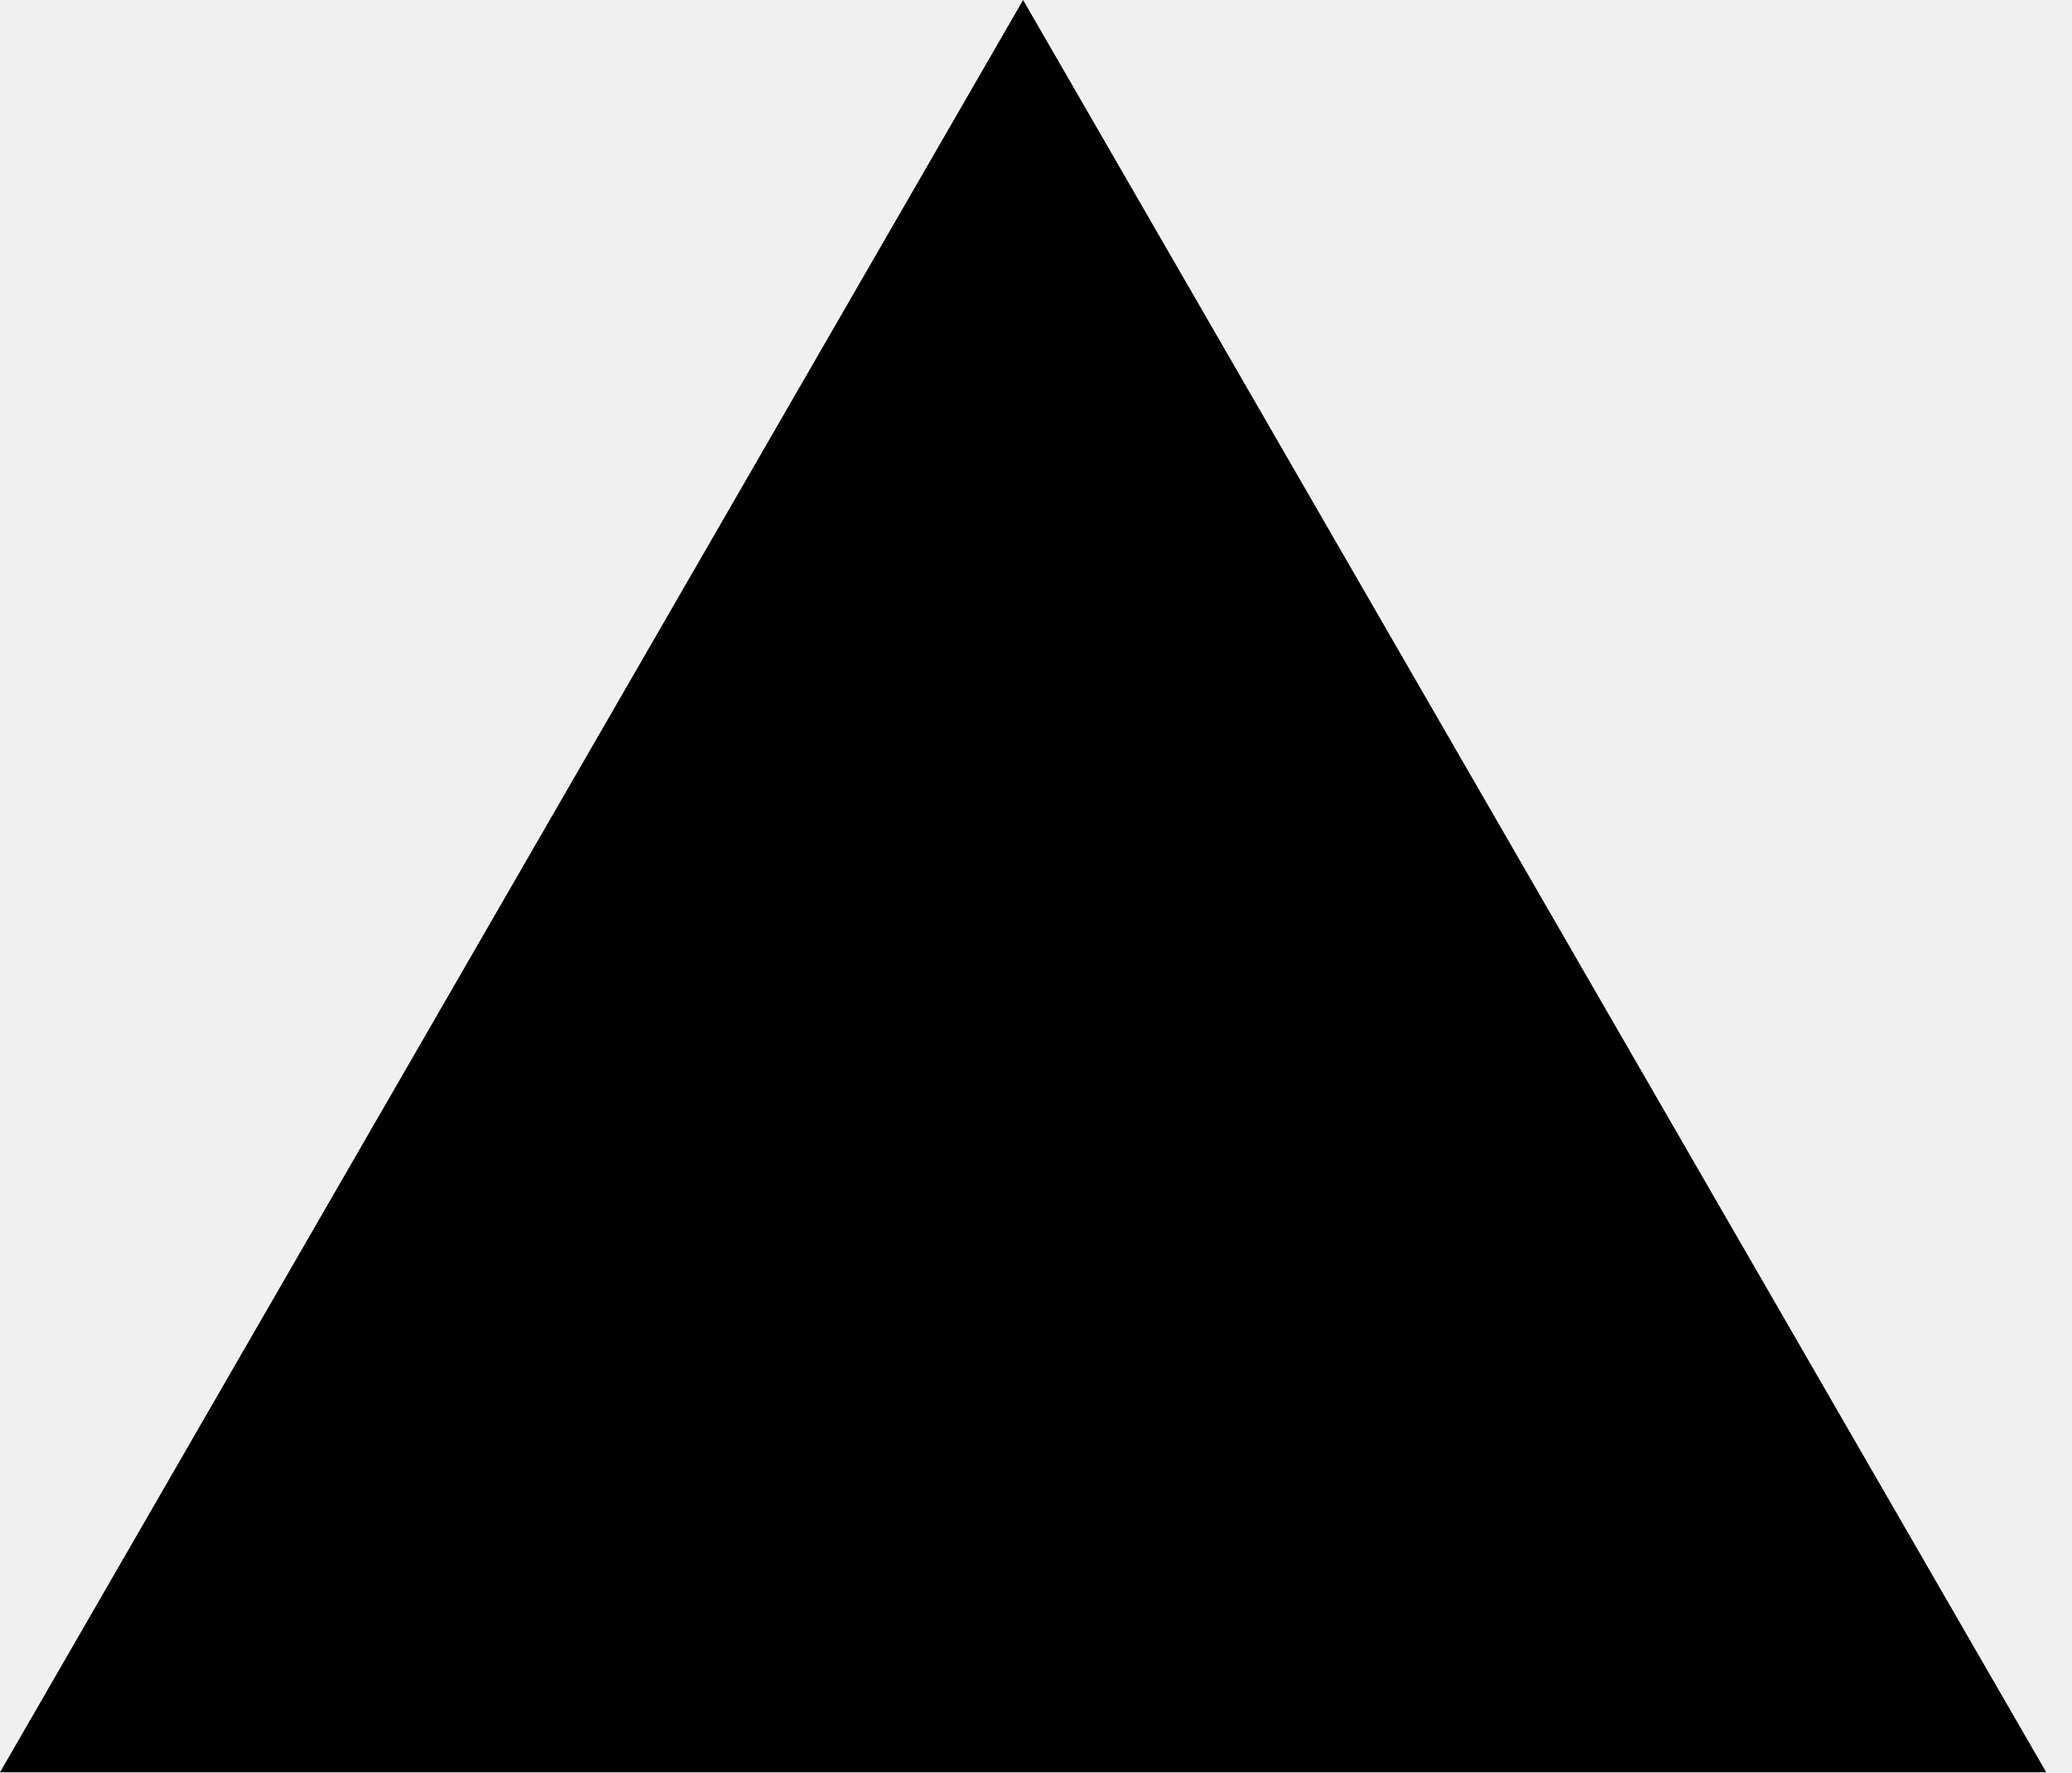
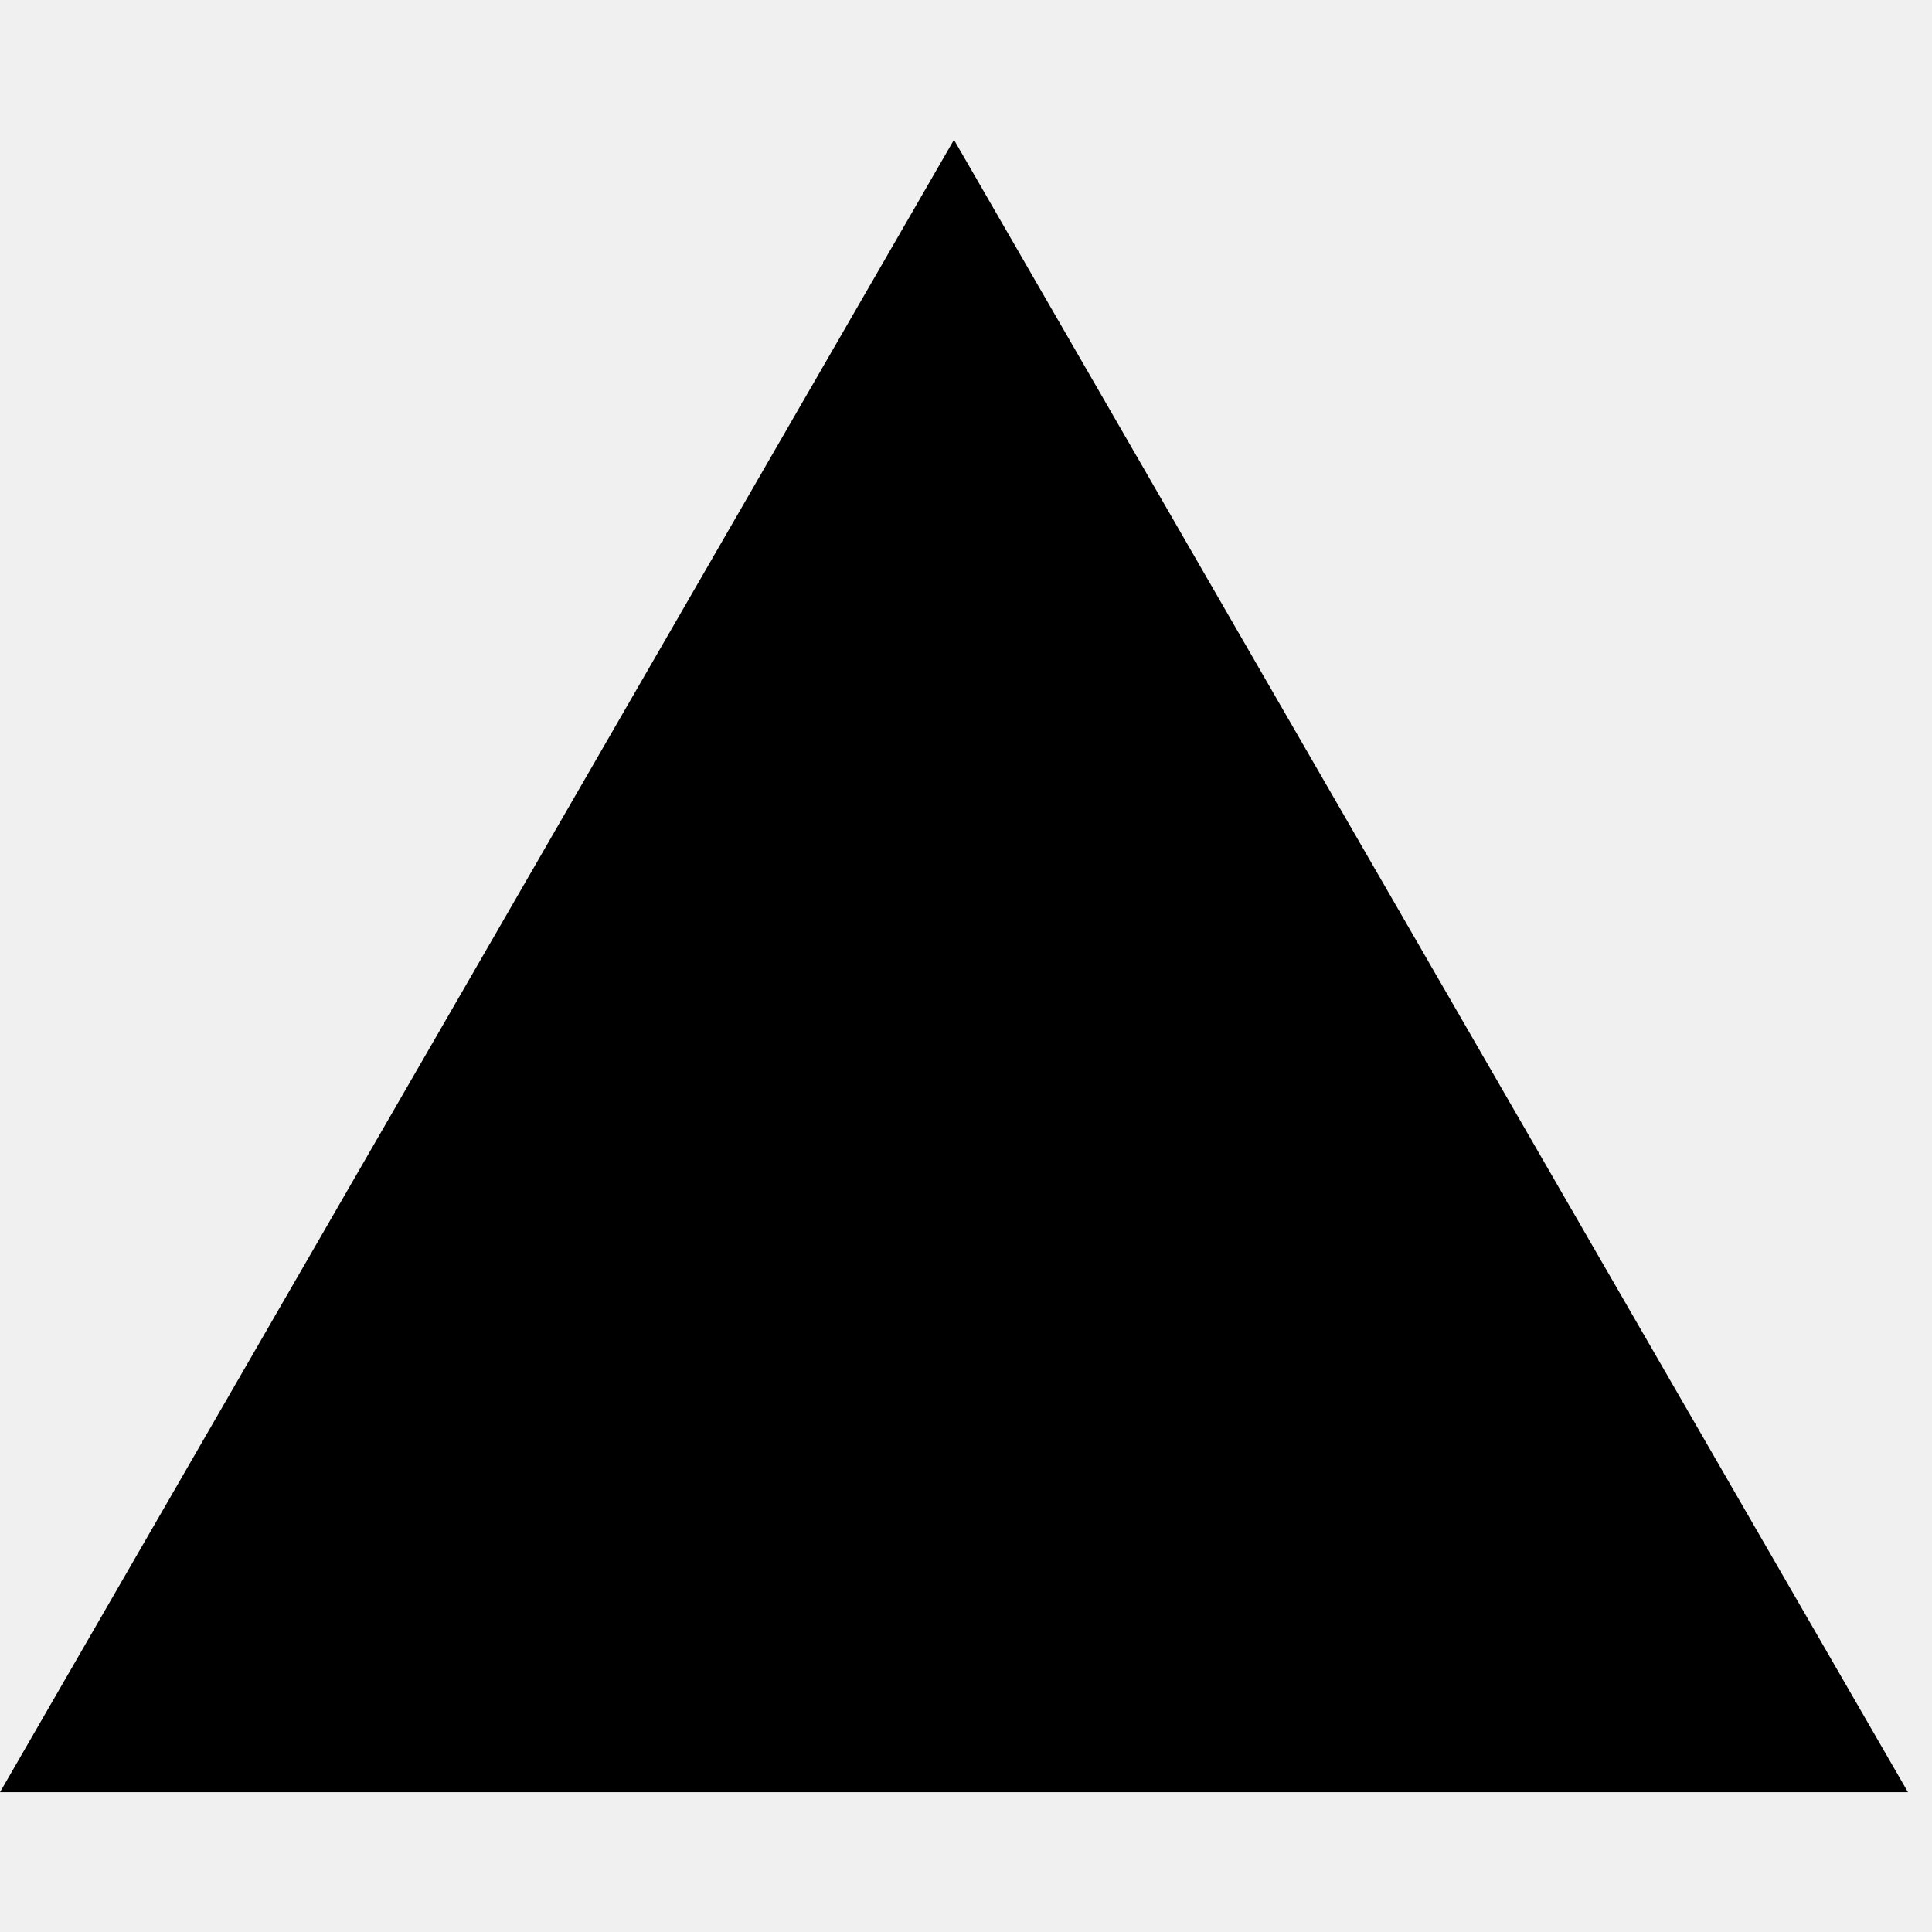
- <svg xmlns="http://www.w3.org/2000/svg" width="76" height="65" viewBox="0 0 76 65" fill="none">
+ <svg xmlns="http://www.w3.org/2000/svg" width="24" height="24" viewBox="0 0 76 65" fill="none">
  <style>
    .vercel-path {
      fill: #000000;
    }
    @media (prefers-color-scheme: dark) {
      .vercel-path {
        fill: #ffffff;
      }
    }
    html.dark .vercel-path {
      fill: #ffffff;
    }
  </style>
  <path class="vercel-path" d="M37.527 0L75.055 65H0L37.527 0Z" />
</svg>
